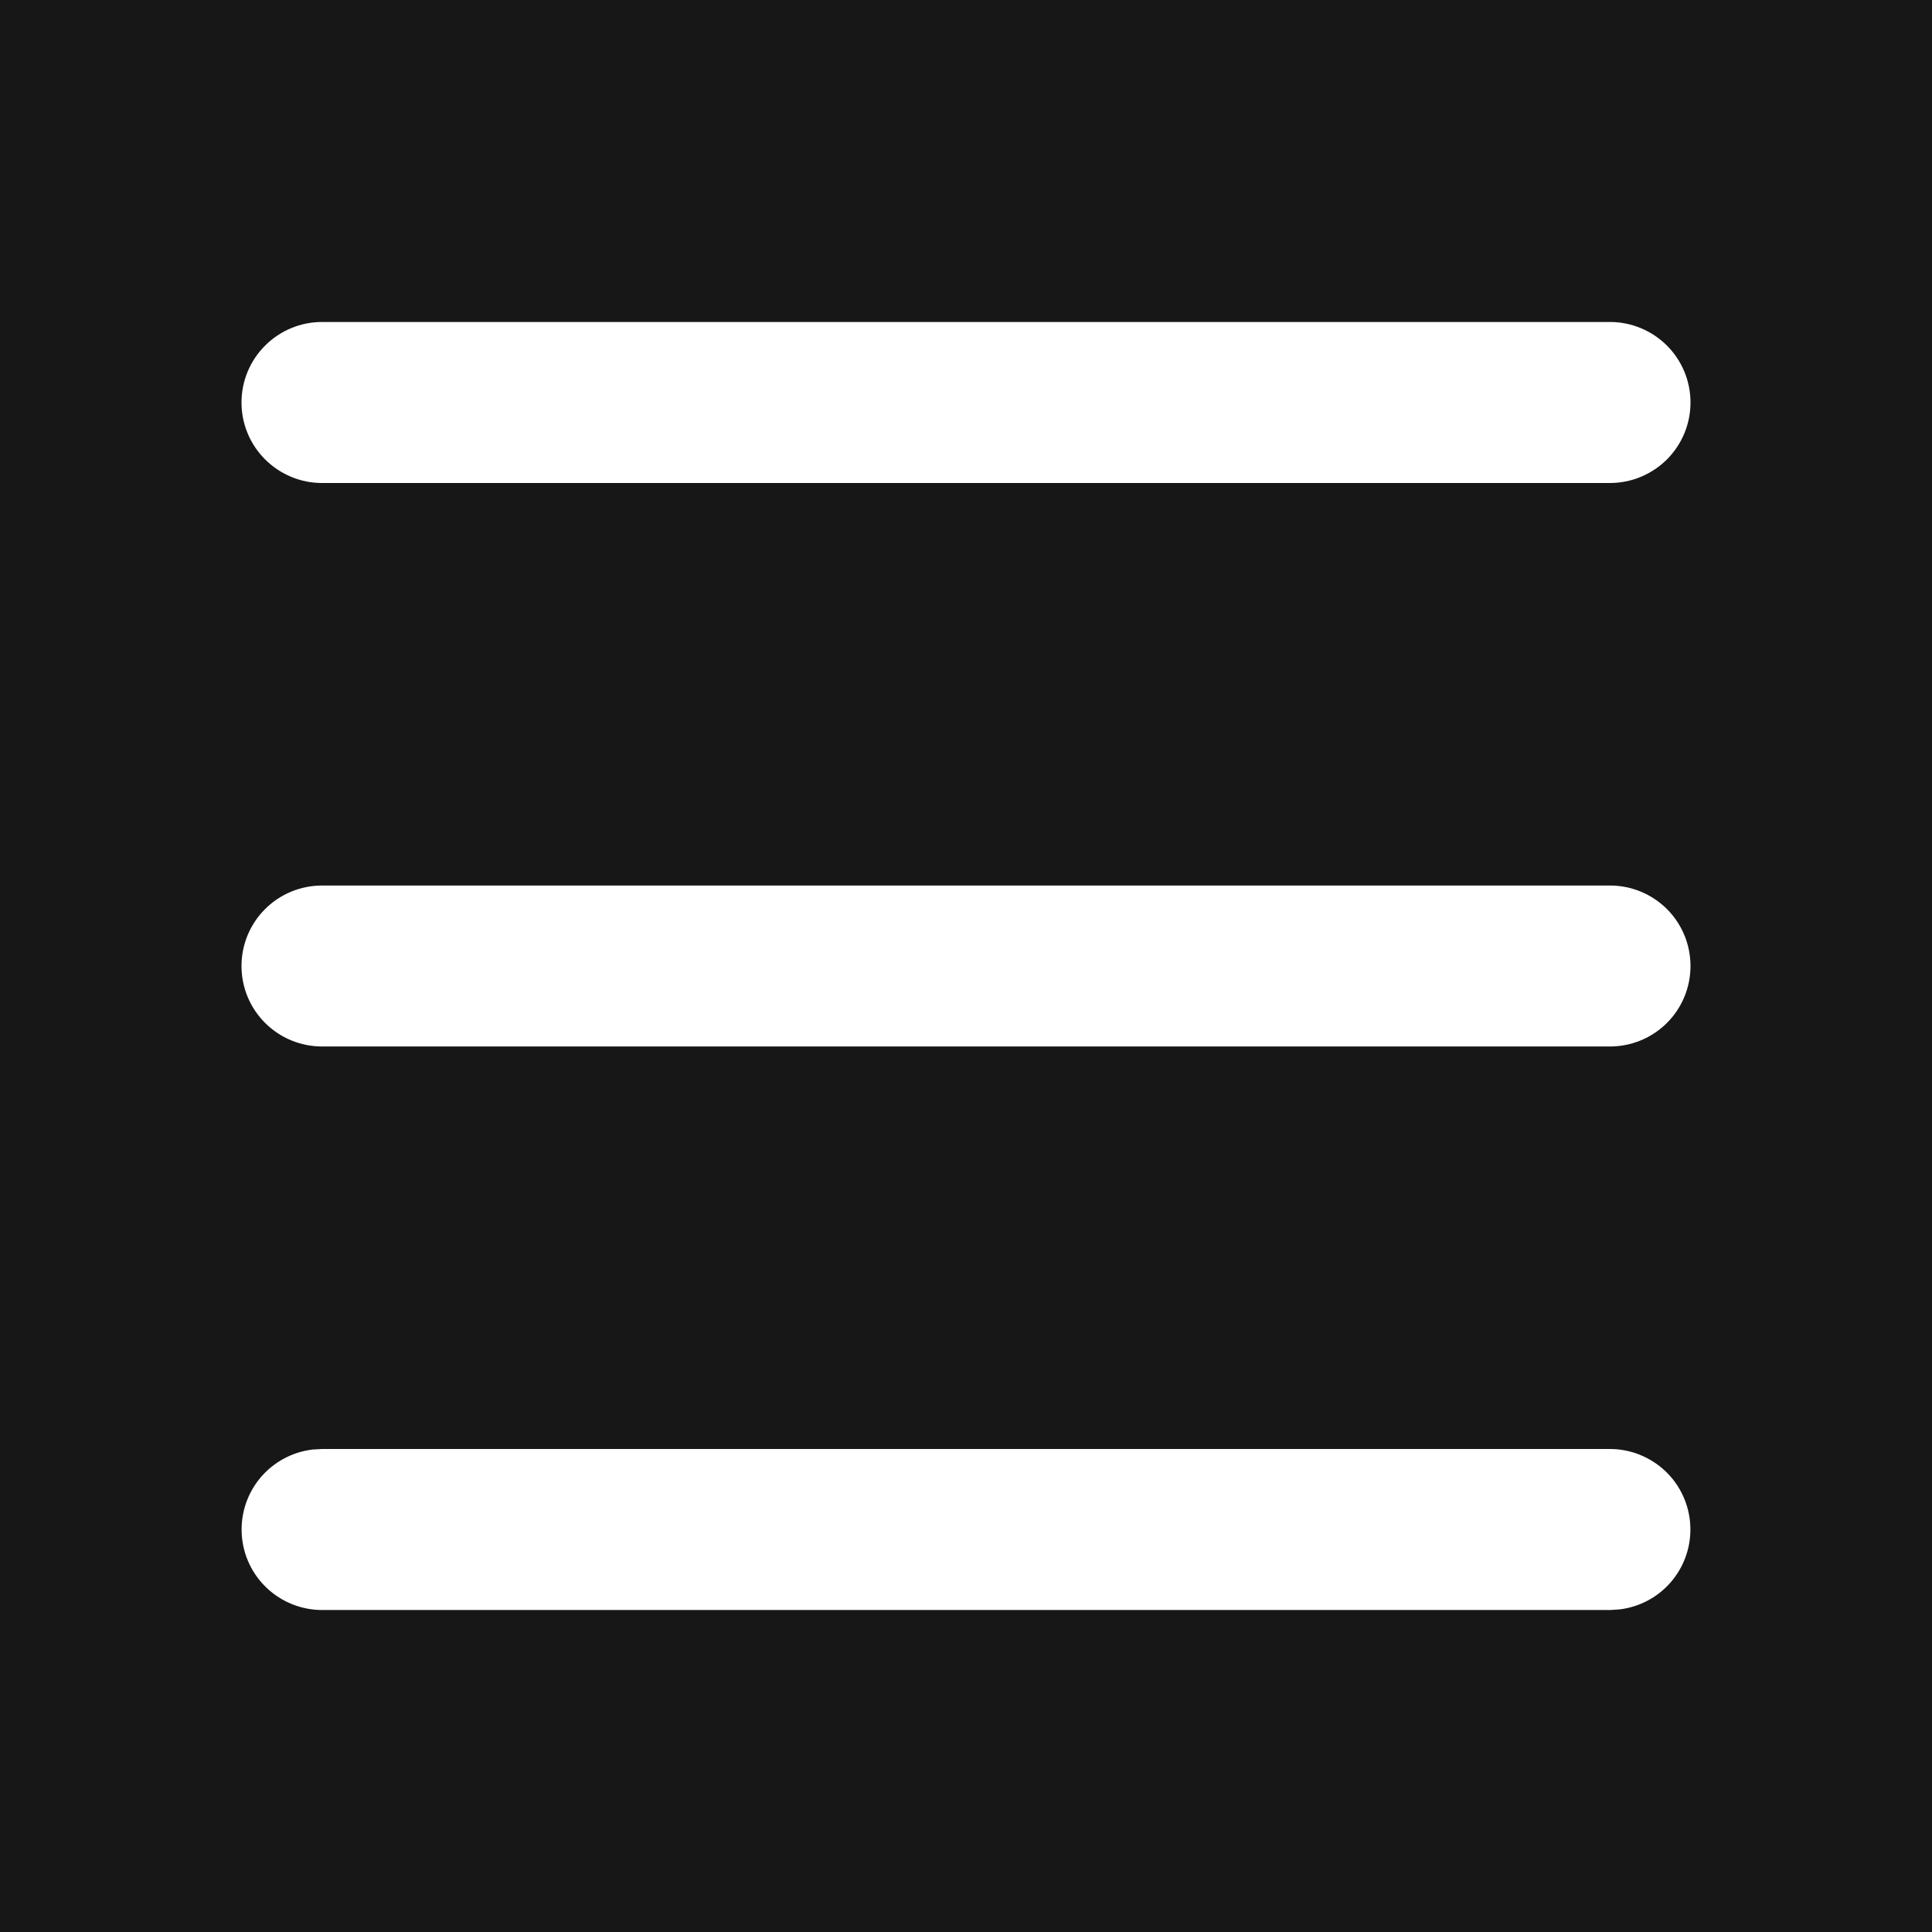
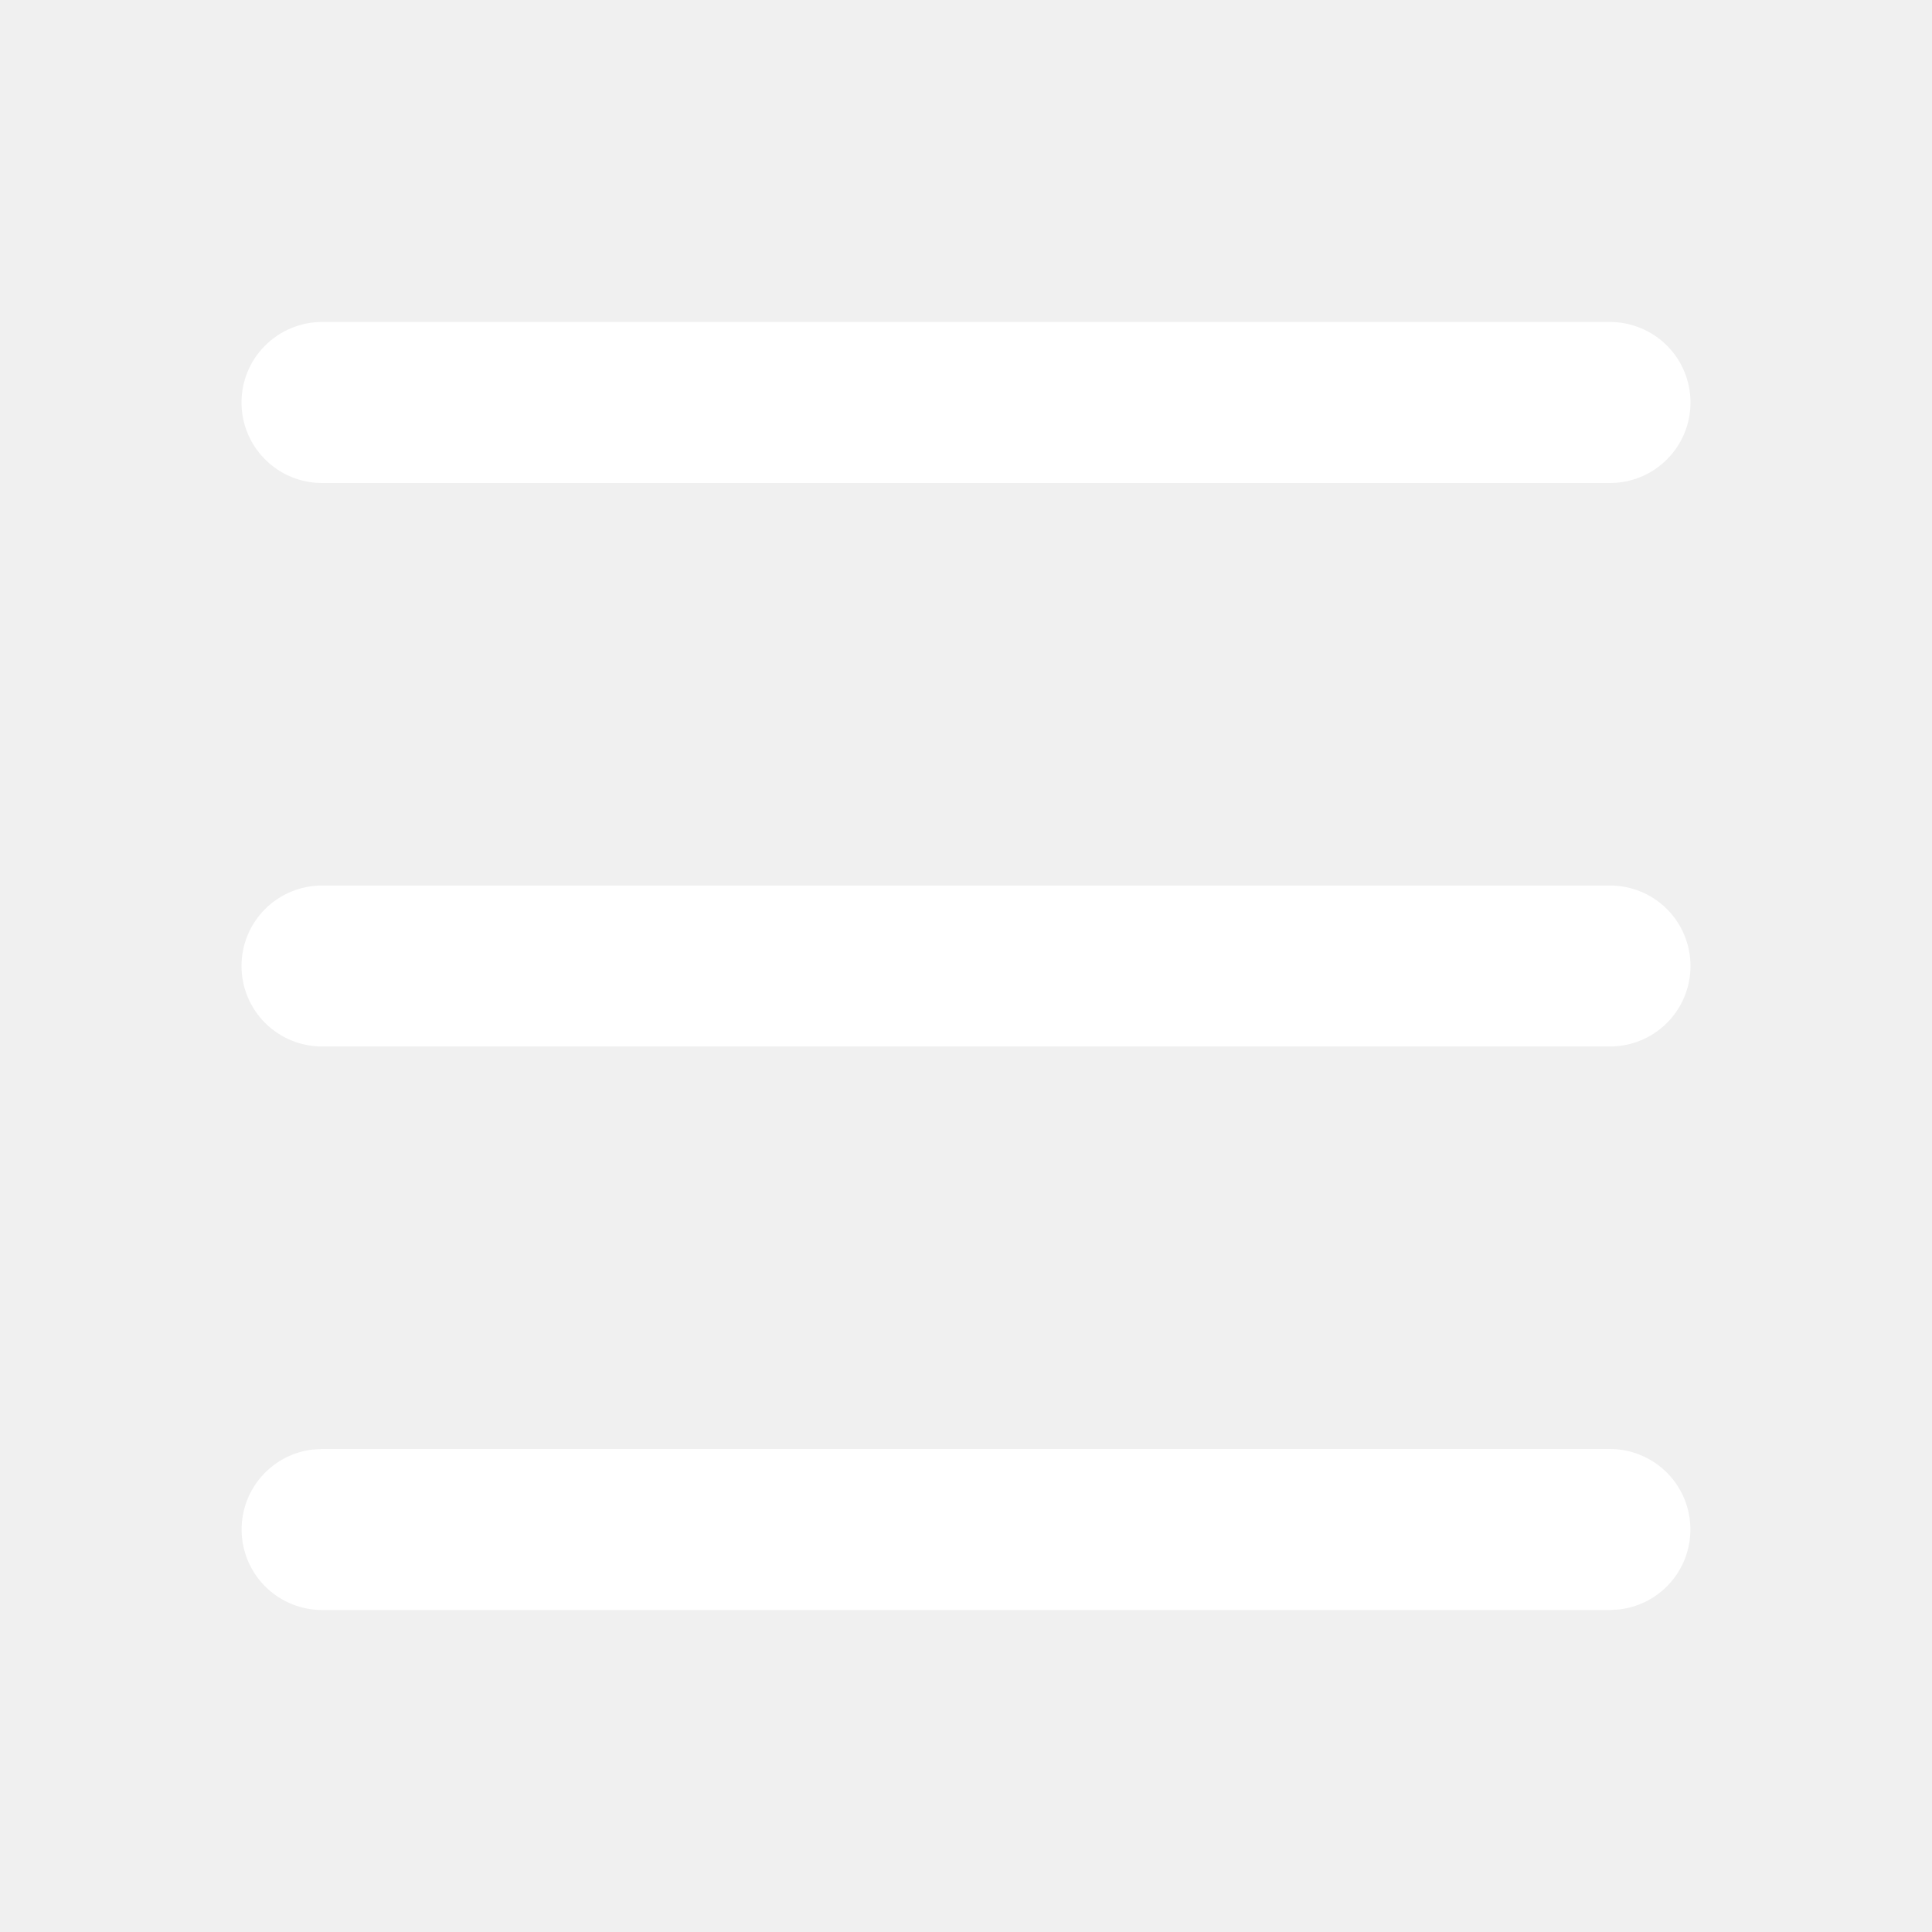
<svg xmlns="http://www.w3.org/2000/svg" width="32" height="32" viewBox="0 0 32 32" fill="none">
-   <rect width="32" height="32" fill="#171717" />
-   <path d="M26.667 24C27.006 24 27.333 24.131 27.581 24.364C27.828 24.597 27.976 24.916 27.996 25.255C28.016 25.594 27.906 25.928 27.688 26.189C27.47 26.45 27.16 26.617 26.823 26.657L26.667 26.667H5.333C4.993 26.666 4.667 26.536 4.42 26.303C4.172 26.07 4.024 25.751 4.004 25.412C3.984 25.072 4.094 24.738 4.312 24.477C4.53 24.217 4.84 24.049 5.177 24.009L5.333 24H26.667ZM26.667 14.667C27.02 14.667 27.359 14.807 27.61 15.057C27.86 15.307 28 15.646 28 16C28 16.354 27.86 16.693 27.61 16.943C27.359 17.193 27.02 17.333 26.667 17.333H5.333C4.98 17.333 4.641 17.193 4.391 16.943C4.14 16.693 4 16.354 4 16C4 15.646 4.14 15.307 4.391 15.057C4.641 14.807 4.98 14.667 5.333 14.667H26.667ZM26.667 5.333C27.02 5.333 27.359 5.474 27.61 5.724C27.86 5.974 28 6.313 28 6.667C28 7.02 27.86 7.359 27.61 7.609C27.359 7.859 27.02 8 26.667 8H5.333C4.98 8 4.641 7.859 4.391 7.609C4.14 7.359 4 7.02 4 6.667C4 6.313 4.14 5.974 4.391 5.724C4.641 5.474 4.98 5.333 5.333 5.333H26.667Z" fill="white" />
+   <path d="M26.667 24C27.006 24 27.333 24.131 27.581 24.364C27.828 24.597 27.976 24.916 27.996 25.255C28.016 25.595 27.906 25.928 27.688 26.189C27.47 26.45 27.16 26.617 26.823 26.657L26.667 26.667H5.333C4.993 26.666 4.667 26.536 4.42 26.303C4.172 26.07 4.024 25.751 4.004 25.412C3.984 25.072 4.094 24.738 4.312 24.478C4.53 24.217 4.84 24.049 5.177 24.009L5.333 24H26.667ZM26.667 14.667C27.02 14.667 27.359 14.807 27.61 15.057C27.86 15.307 28 15.646 28 16C28 16.354 27.86 16.693 27.61 16.943C27.359 17.193 27.02 17.333 26.667 17.333H5.333C4.98 17.333 4.641 17.193 4.391 16.943C4.14 16.693 4 16.354 4 16C4 15.646 4.14 15.307 4.391 15.057C4.641 14.807 4.98 14.667 5.333 14.667H26.667ZM26.667 5.333C27.02 5.333 27.359 5.474 27.61 5.724C27.86 5.974 28 6.313 28 6.667C28 7.02 27.86 7.359 27.61 7.609C27.359 7.86 27.02 8 26.667 8H5.333C4.98 8 4.641 7.86 4.391 7.609C4.14 7.359 4 7.02 4 6.667C4 6.313 4.14 5.974 4.391 5.724C4.641 5.474 4.98 5.333 5.333 5.333H26.667Z" fill="white" />
</svg>
